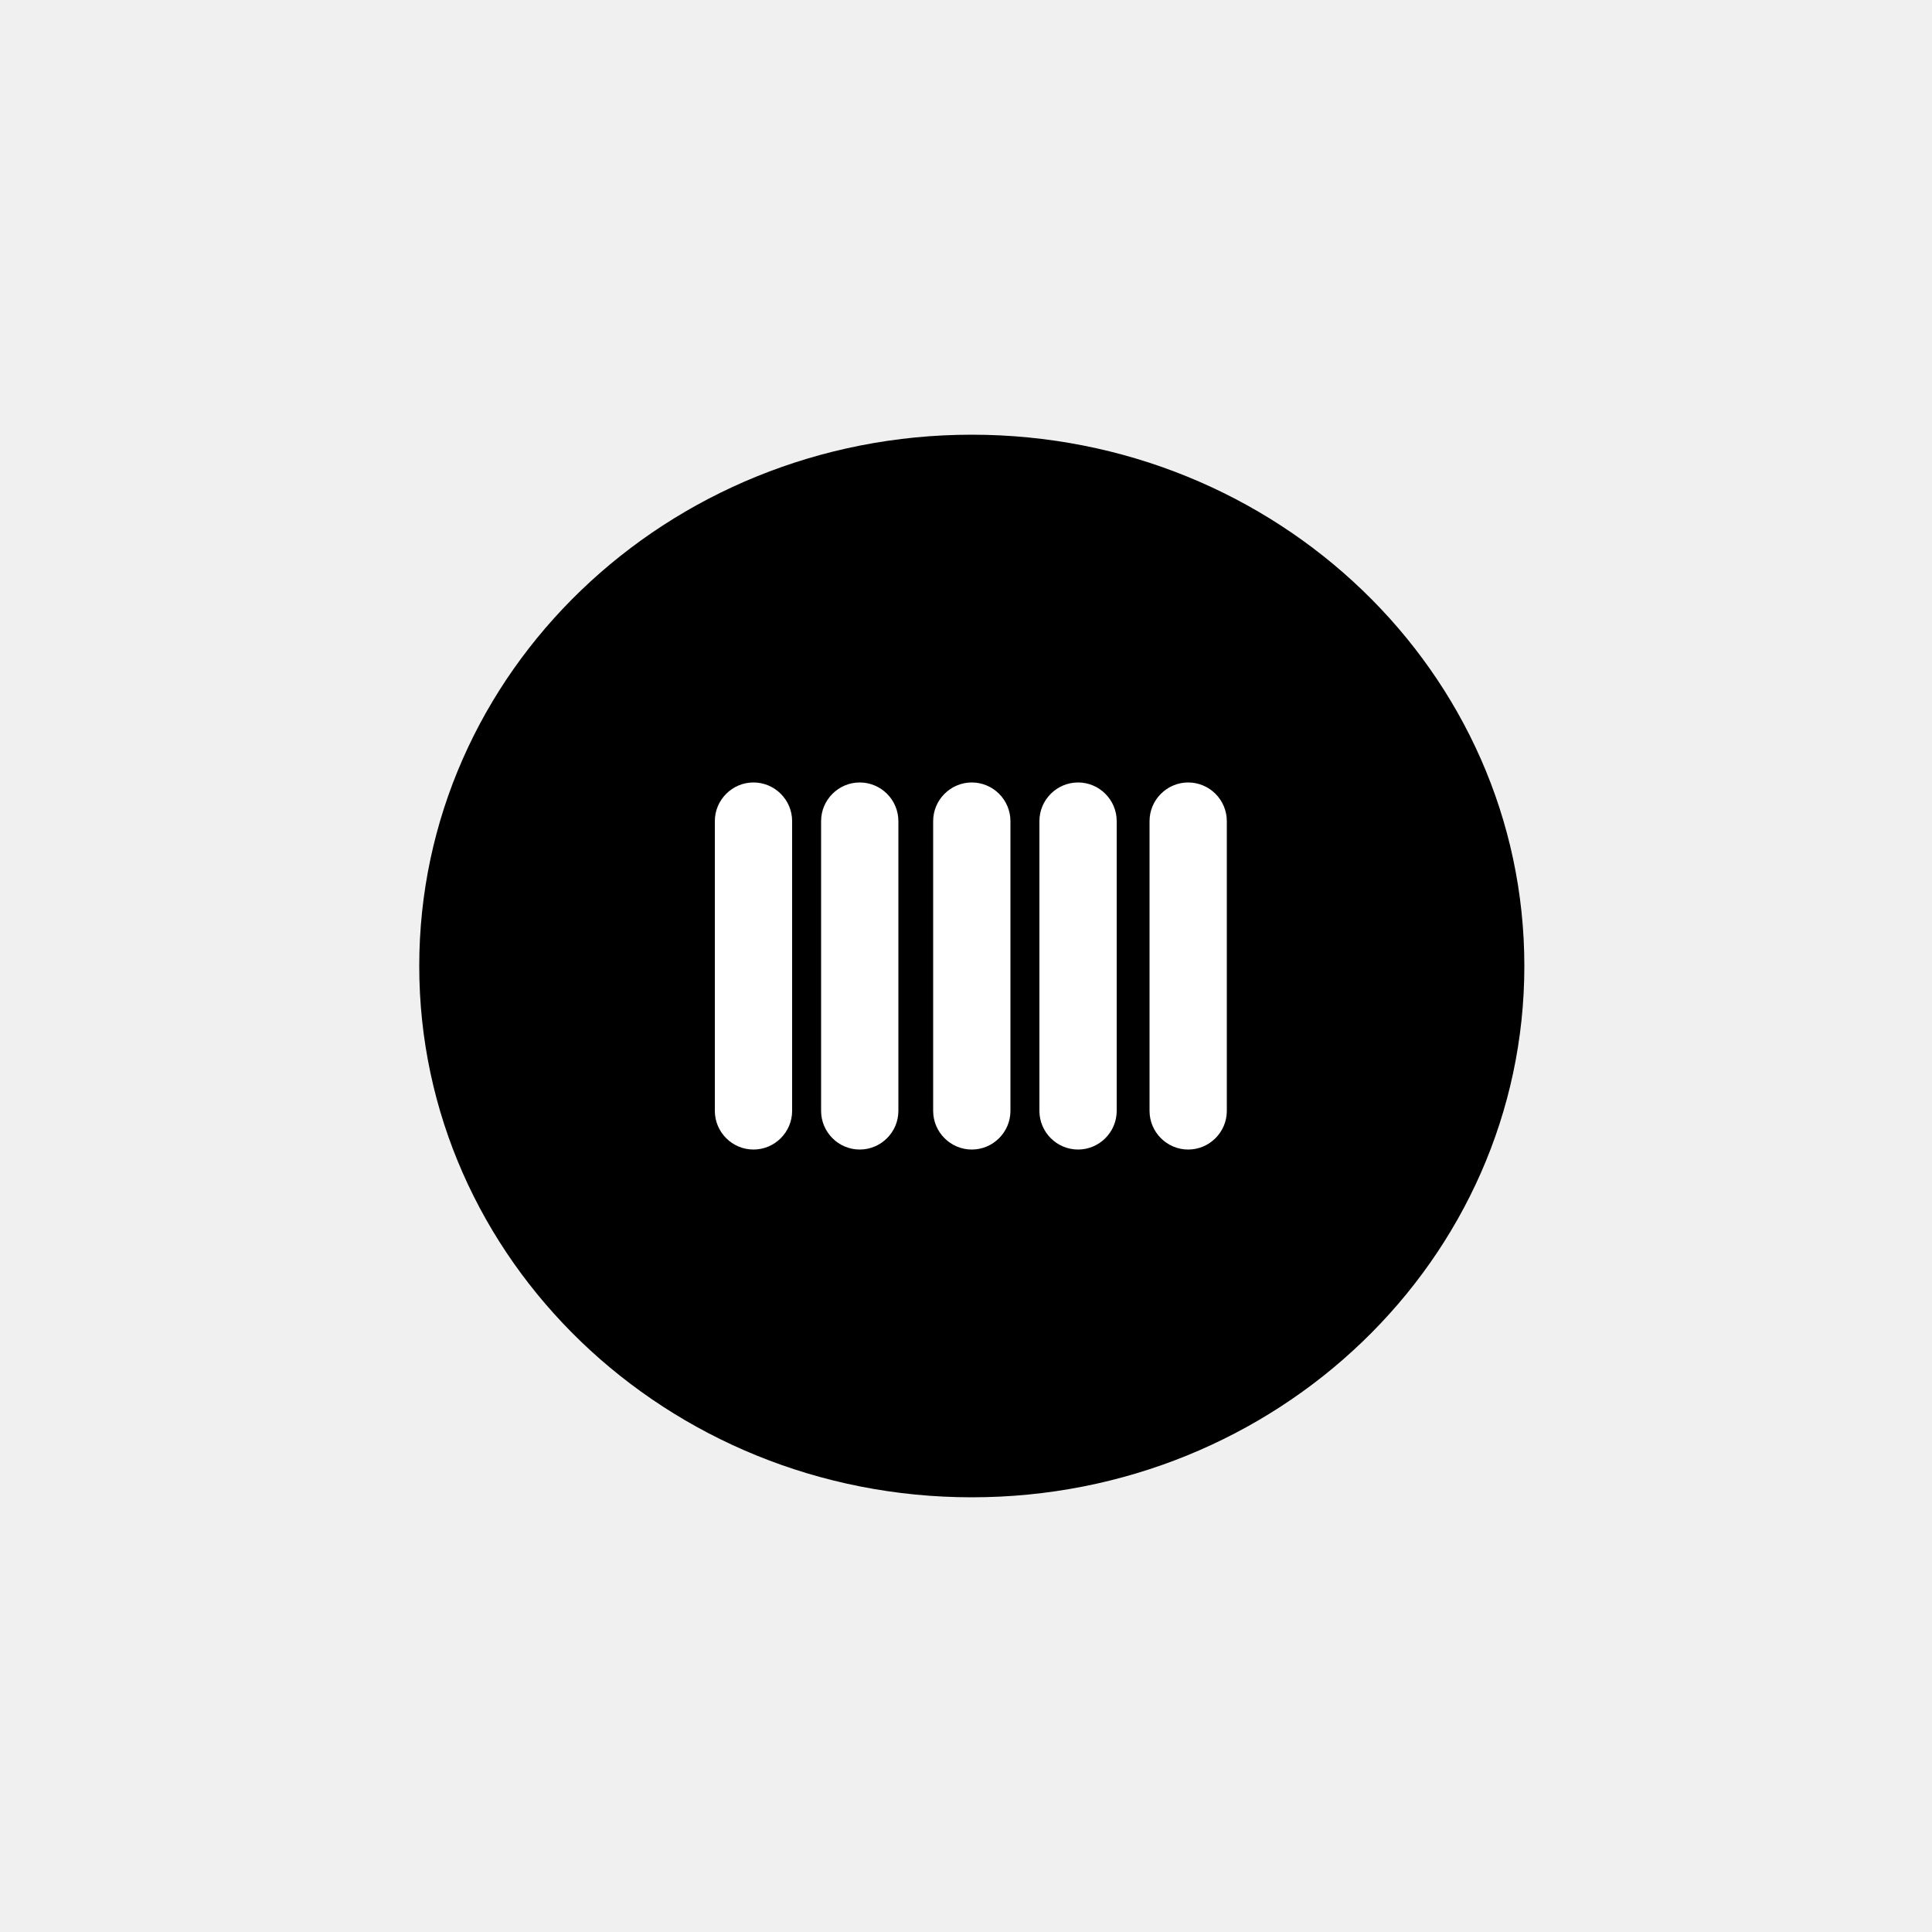
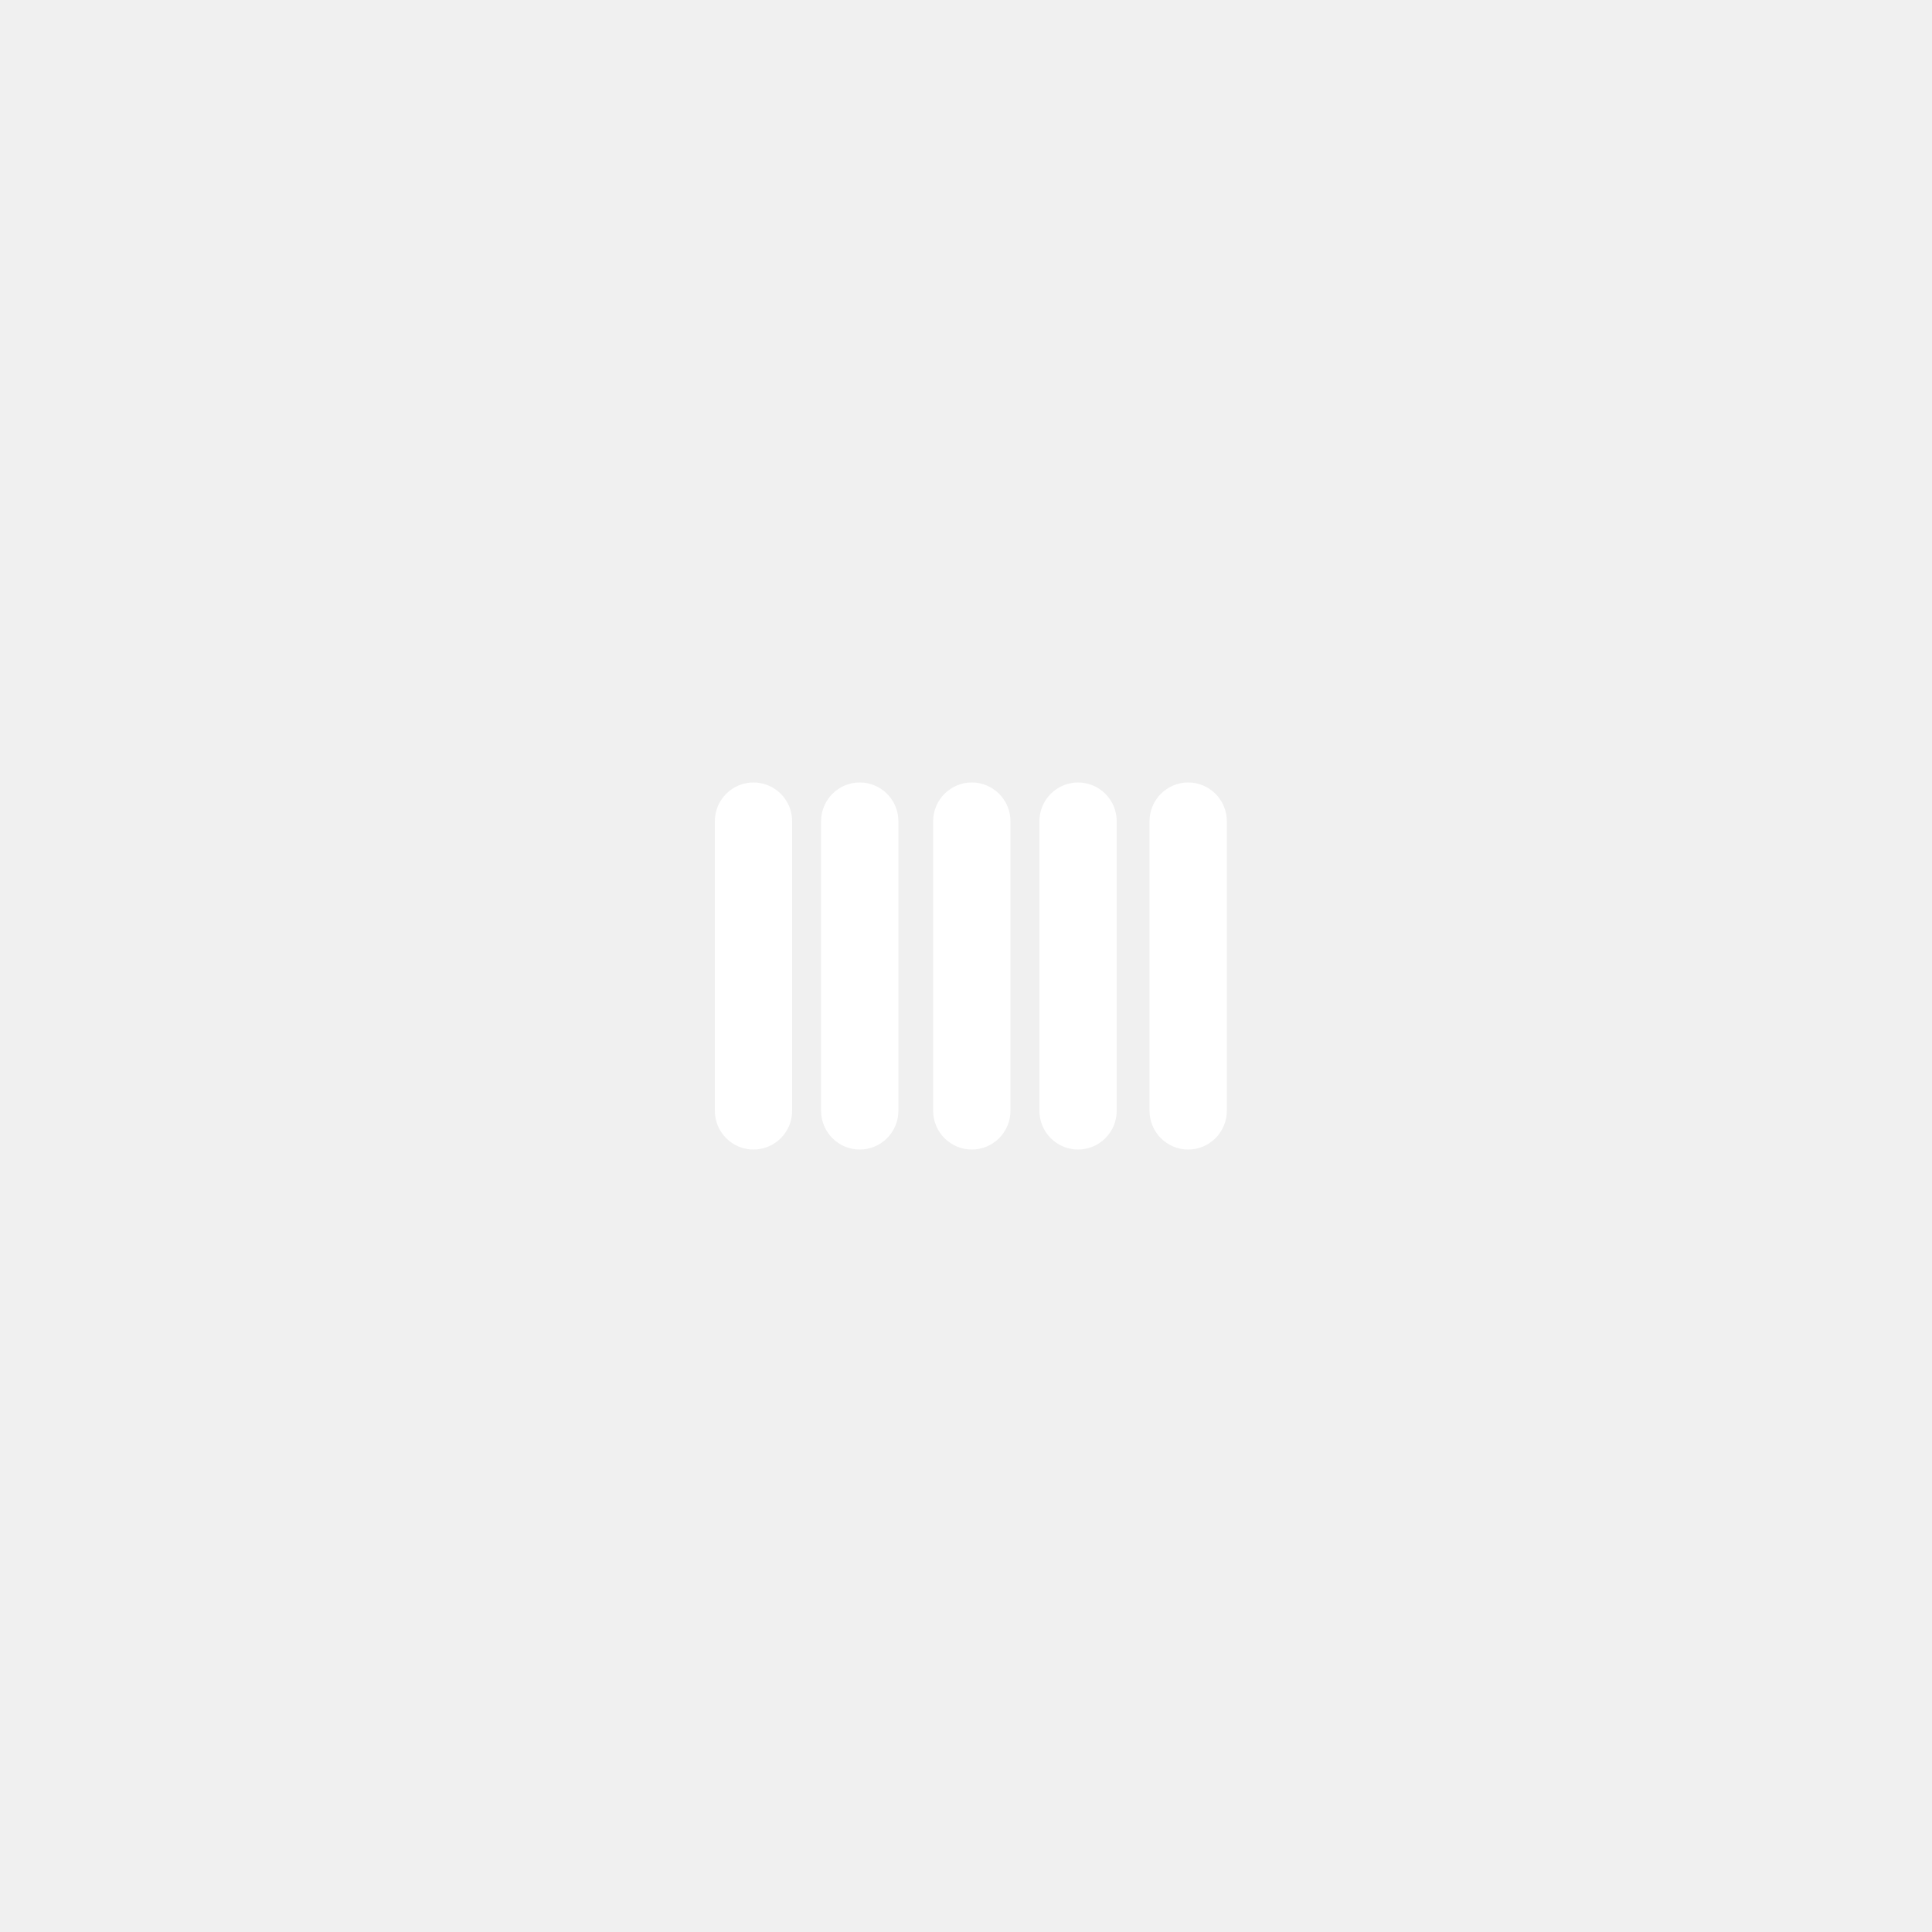
<svg xmlns="http://www.w3.org/2000/svg" version="1.1" id="Layer_1" x="0px" y="0px" viewBox="0 0 100 100" style="enable-background:new 0 0 100 100;" xml:space="preserve">
  <style type="text/css">
            .st0{display:none}
-             .st1{fill:#000;}
+             .st1{display:none}
            .st2{fill:#FFFFFF;}
        </style>
  <g id="XMLID_1_">
    <ellipse id="XMLID_15_" class="st0" cx="50.3" cy="50" rx="47.3" ry="45.5" />
  </g>
  <ellipse id="XMLID_2_" class="st1" cx="50.3" cy="50" rx="28.6" ry="27.5" />
  <path id="XMLID_3_" class="st2" d="M39,59.5L39,59.5c-1.1,0-2-0.9-2-2v-15c0-1.1,0.9-2,2-2h0c1.1,0,2,0.9,2,2v15             C41,58.6,40.1,59.5,39,59.5z">
    <animateTransform id="anda" attributeName="transform" attributeType="XML" type="translate" dur="1s" values="0,6;0,-6;0,6" repeatCount="indefinite" />
  </path>
  <path id="XMLID_4_" class="st2" d="M44.5,59.5L44.5,59.5c-1.1,0-2-0.9-2-2v-15c0-1.1,0.9-2,2-2h0c1.1,0,2,0.9,2,2v15             C46.5,58.6,45.6,59.5,44.5,59.5z">
    <animateTransform id="anda" attributeName="transform" attributeType="XML" type="translate" begin="0.1" dur="1s" values="0,6;0,-6;0,6" repeatCount="indefinite" />
  </path>
  <path id="XMLID_5_" class="st2" d="M50.3,59.5L50.3,59.5c-1.1,0-2-0.9-2-2v-15c0-1.1,0.9-2,2-2h0c1.1,0,2,0.9,2,2v15             C52.3,58.6,51.4,59.5,50.3,59.5z">
    <animateTransform id="anda" attributeName="transform" attributeType="XML" type="translate" begin="0.2" dur="1s" values="0,6;0,-6;0,6" repeatCount="indefinite" />
  </path>
  <path id="XMLID_6_" class="st2" d="M55.8,59.5L55.8,59.5c-1.1,0-2-0.9-2-2v-15c0-1.1,0.9-2,2-2h0c1.1,0,2,0.9,2,2v15             C57.8,58.6,56.9,59.5,55.8,59.5z">
    <animateTransform id="anda" attributeName="transform" attributeType="XML" type="translate" begin="0.3" dur="1s" values="0,6;0,-6;0,6" repeatCount="indefinite" />
  </path>
  <path id="XMLID_7_" class="st2" d="M61.5,59.5L61.5,59.5c-1.1,0-2-0.9-2-2v-15c0-1.1,0.9-2,2-2h0c1.1,0,2,0.9,2,2v15             C63.5,58.6,62.6,59.5,61.5,59.5z">
    <animateTransform id="anda" attributeName="transform" attributeType="XML" type="translate" begin="0.4" dur="1s" values="0,6;0,-6;0,6" repeatCount="indefinite" />
  </path>
</svg>
